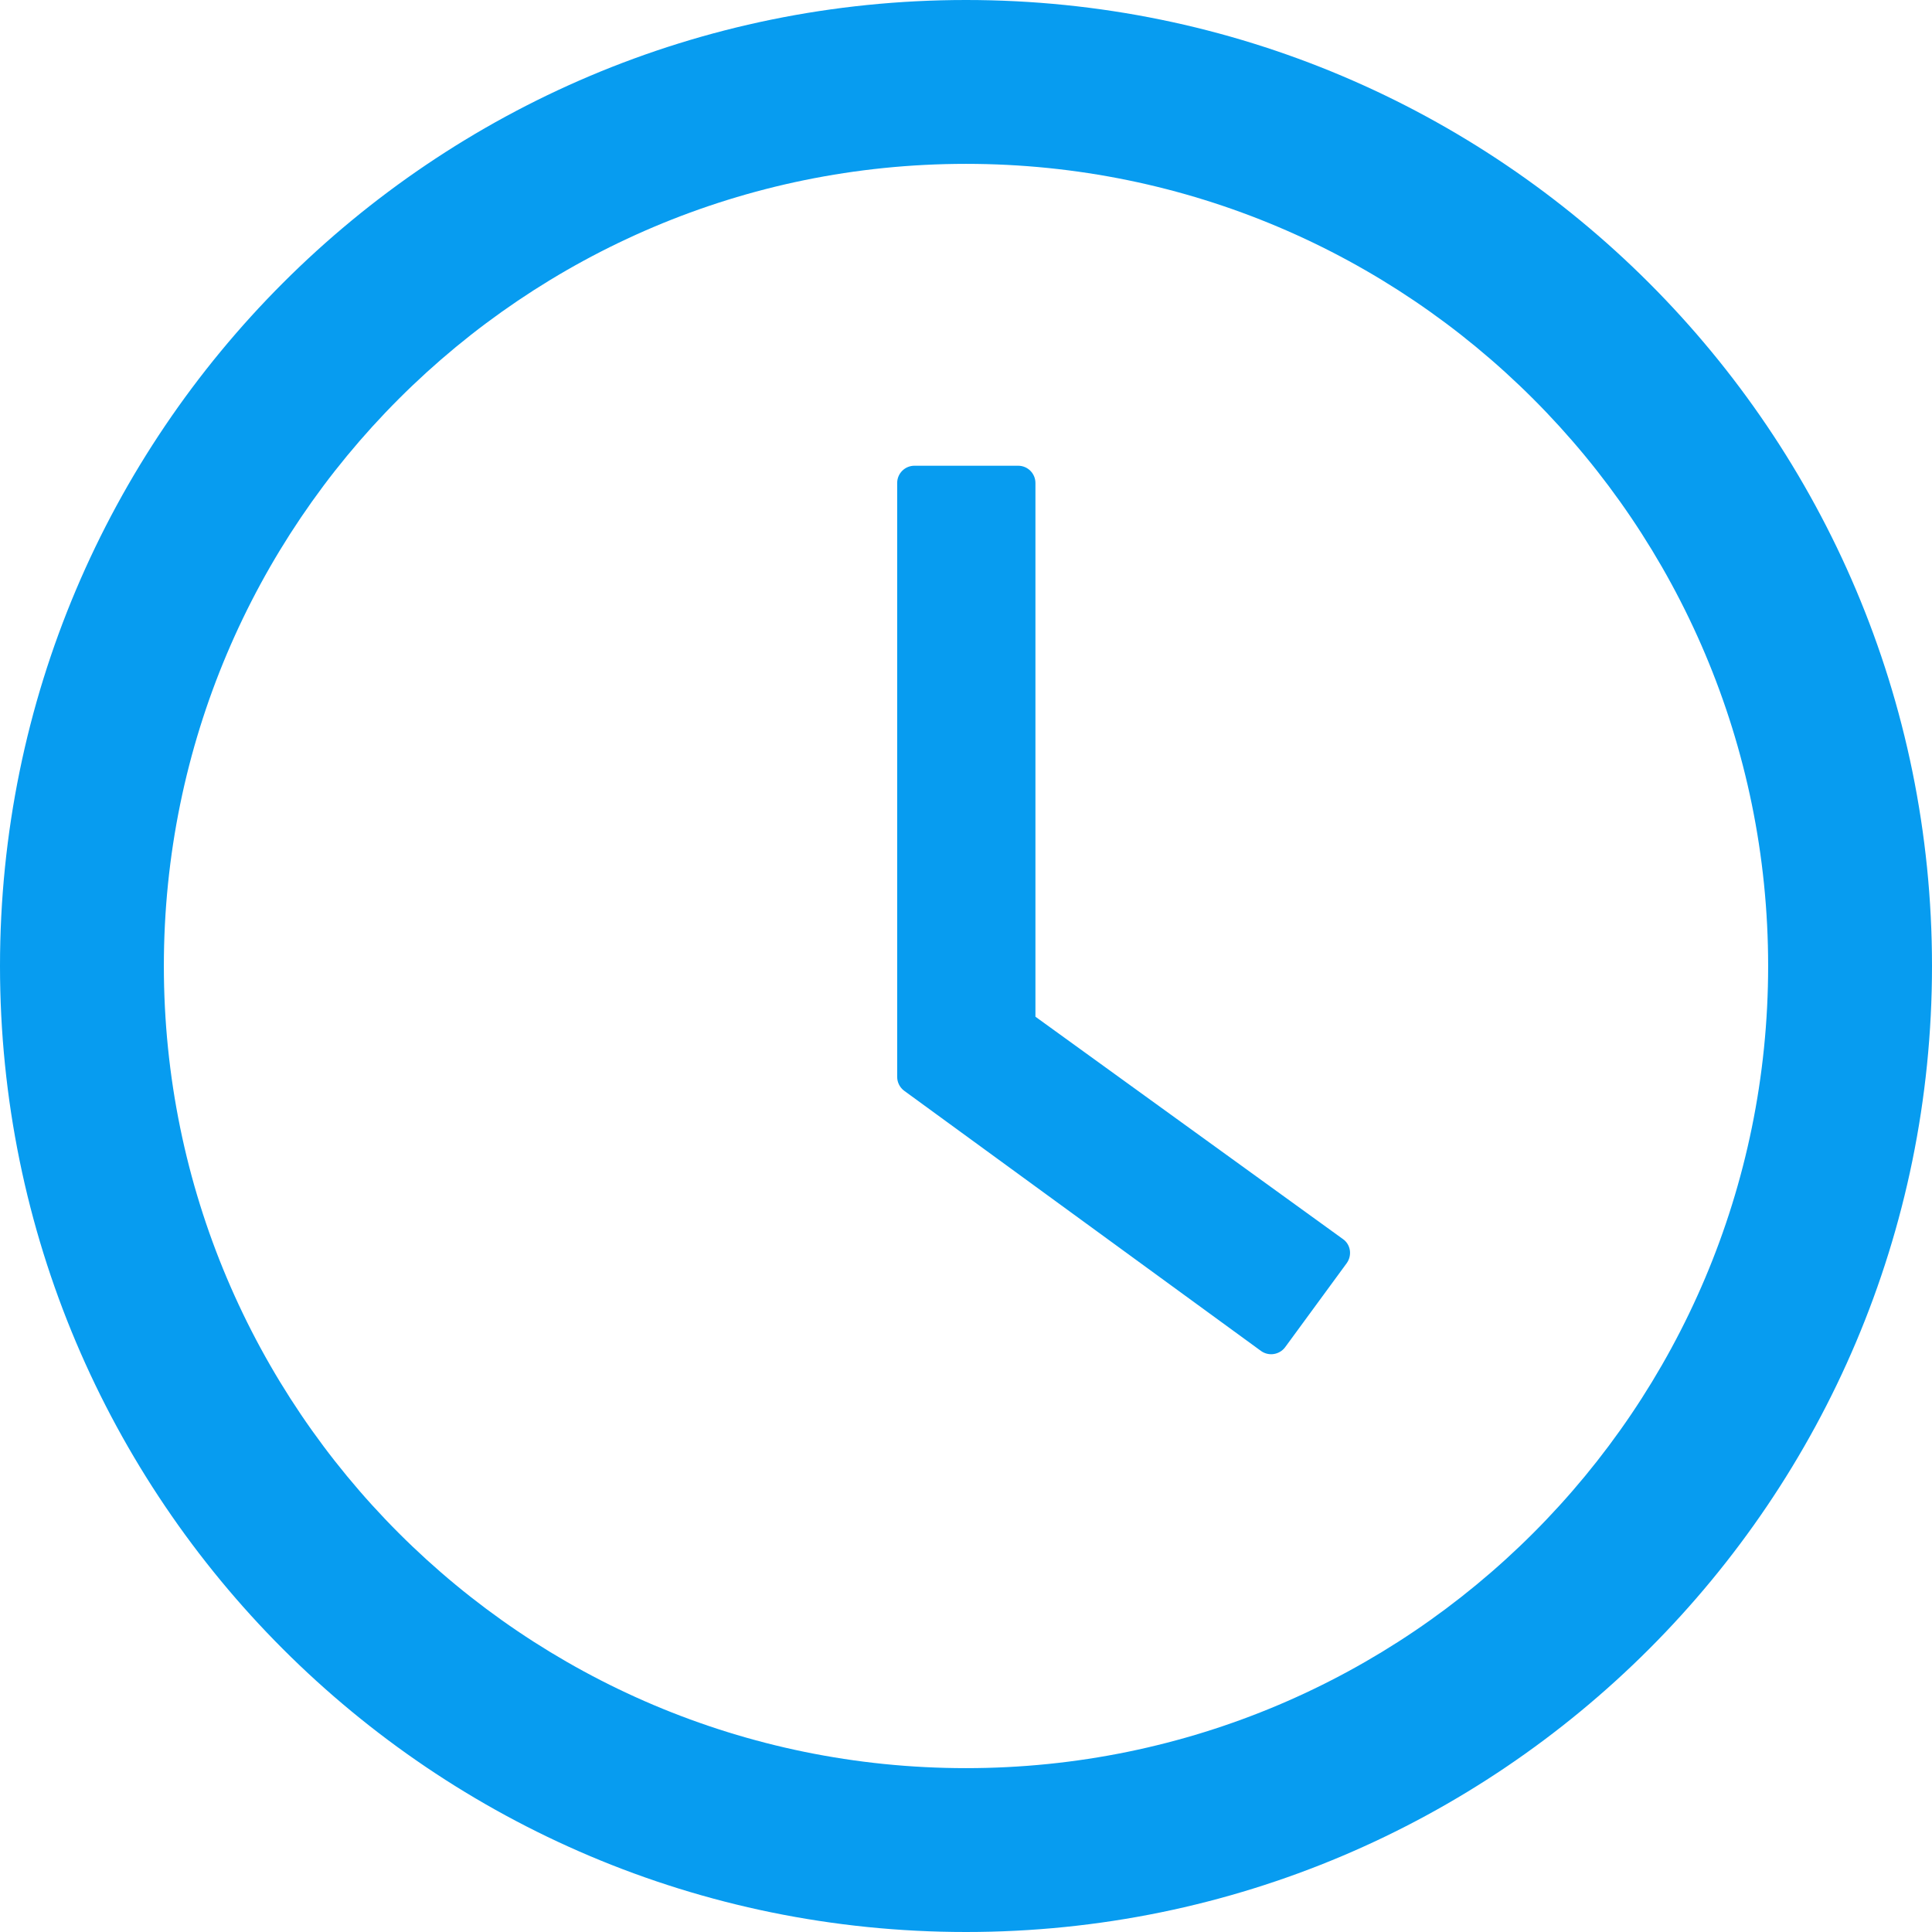
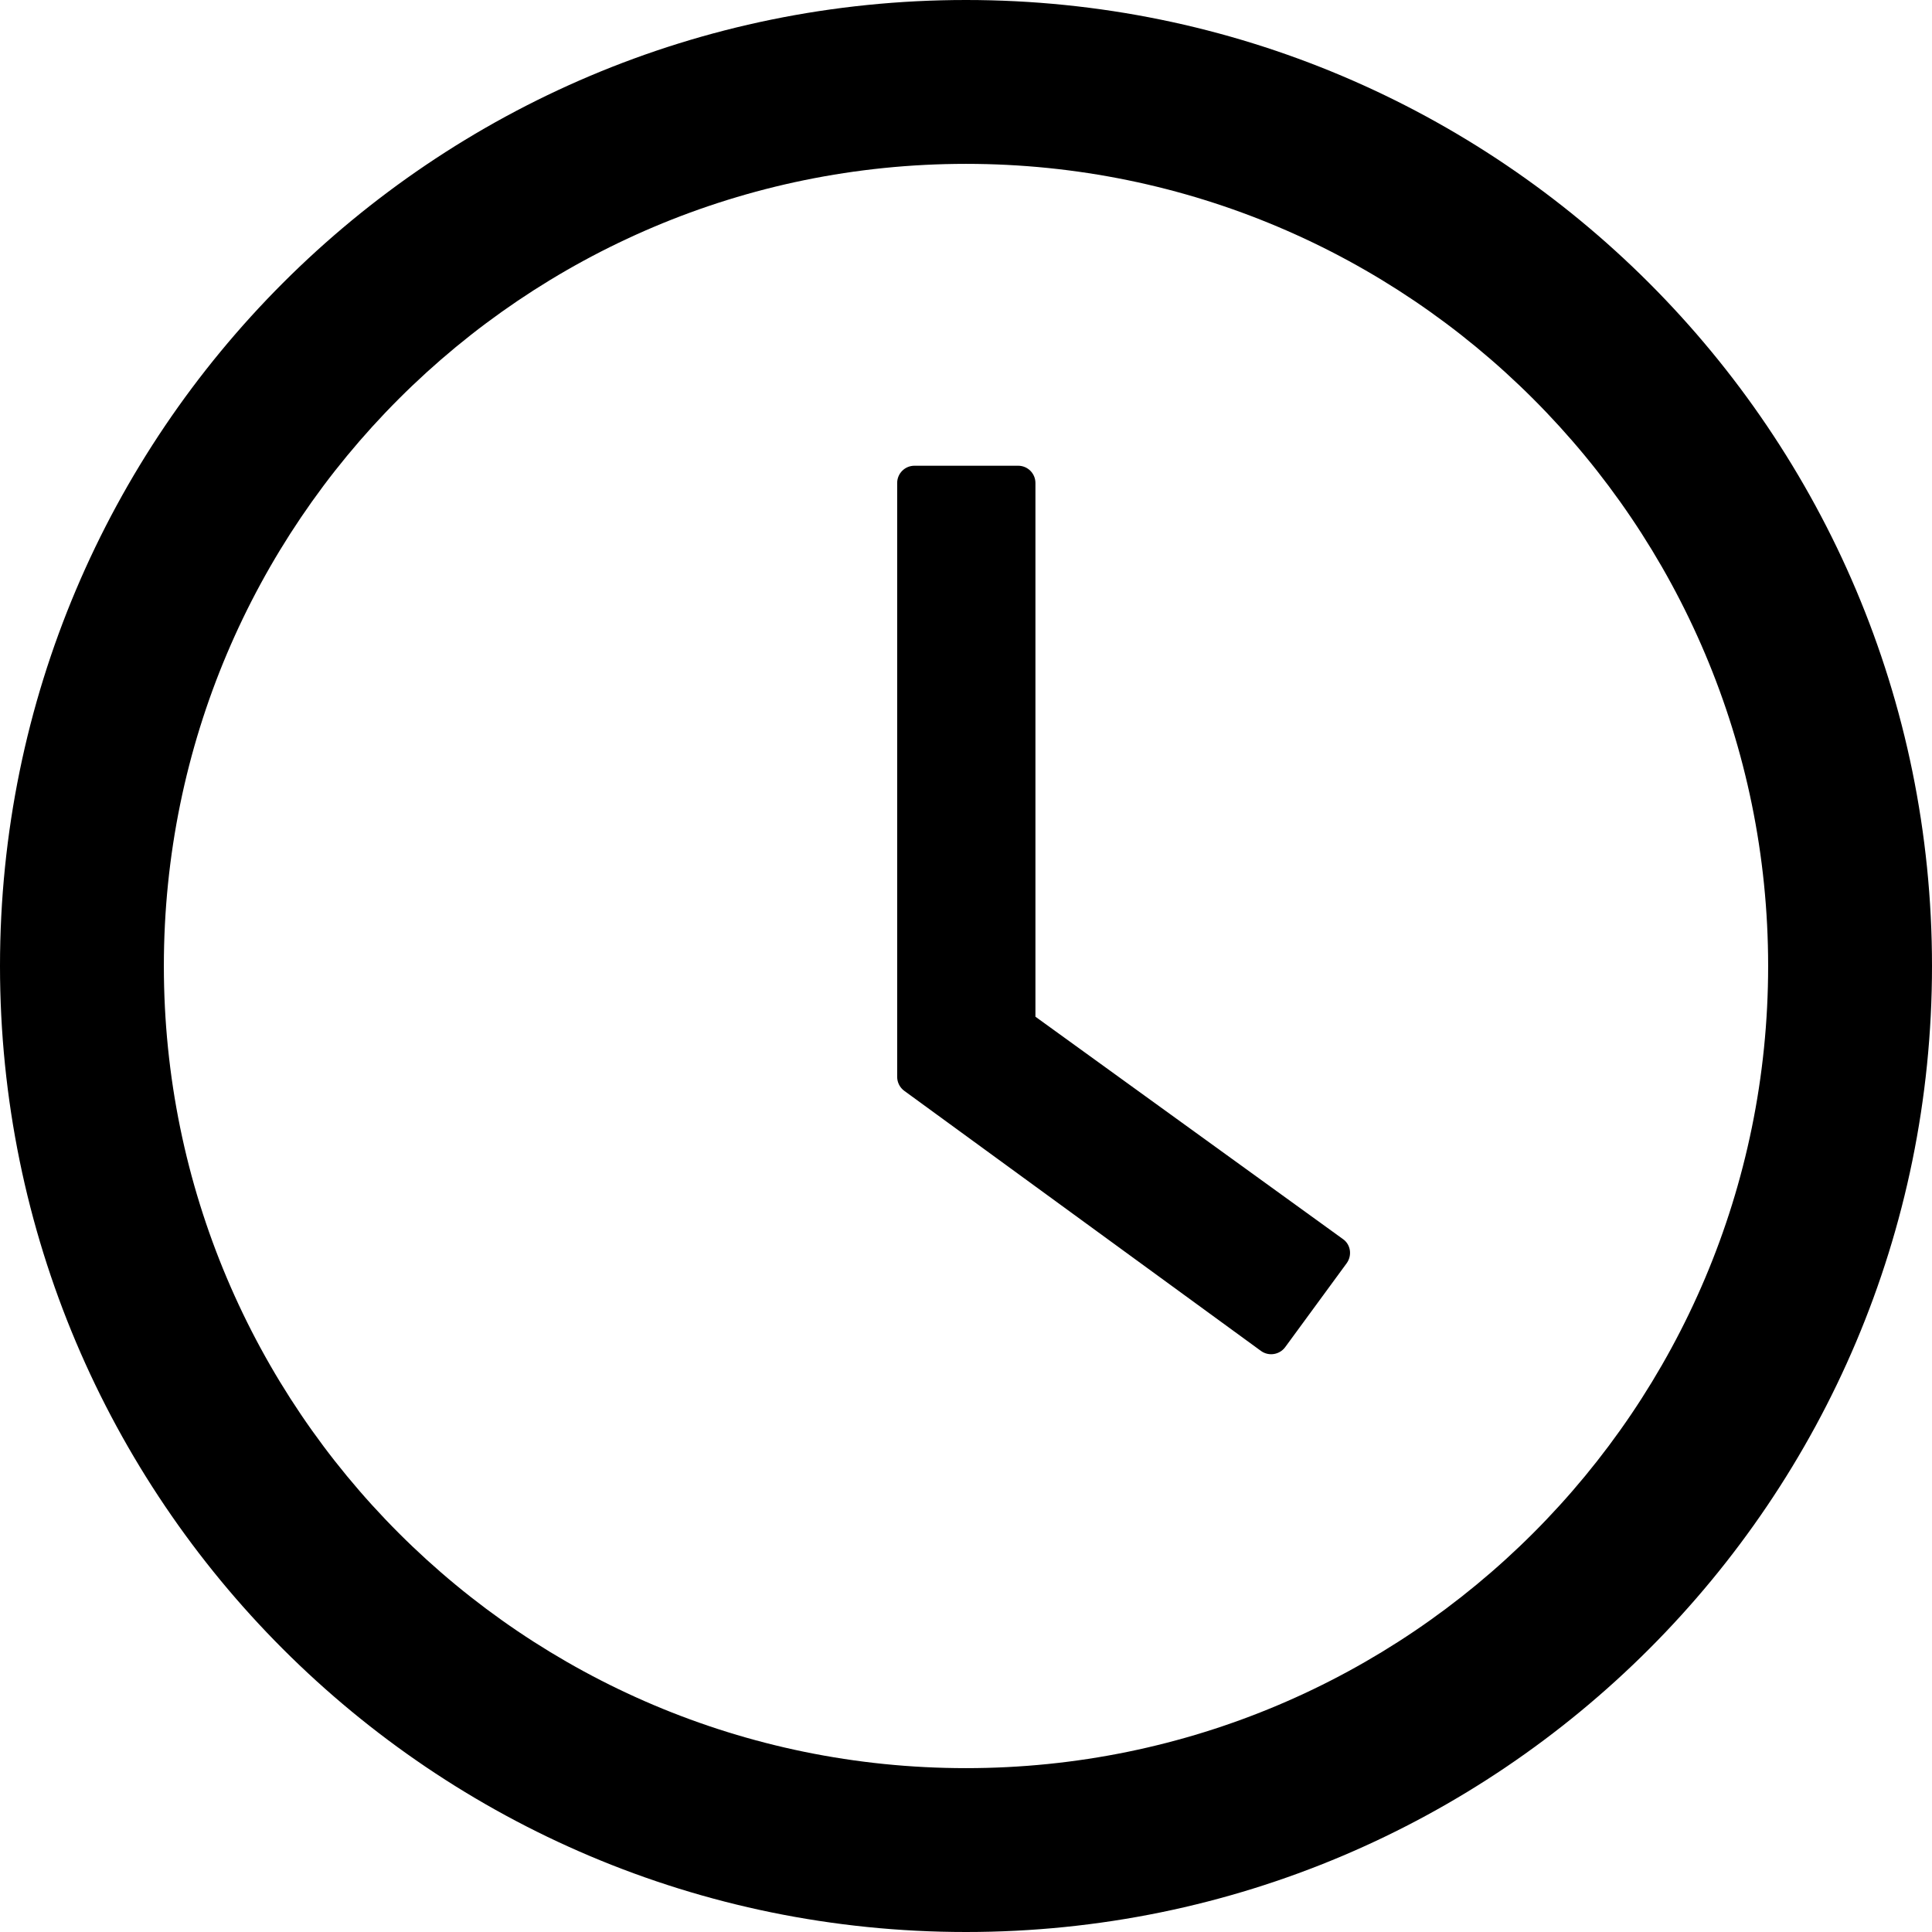
- <svg xmlns="http://www.w3.org/2000/svg" width="16" height="16" viewBox="0 0 16 16" fill="none">
-   <path d="M8 0C3.582 0 0 3.582 0 8C0 12.418 3.582 16 8 16C12.418 16 16 12.418 16 8C16 3.582 12.418 0 8 0ZM8 14.643C4.332 14.643 1.357 11.668 1.357 8C1.357 4.332 4.332 1.357 8 1.357C11.668 1.357 14.643 4.332 14.643 8C14.643 11.668 11.668 14.643 8 14.643Z" fill="#079CF0" />
-   <path d="M11.121 10.261L8.575 8.42V4C8.575 3.921 8.511 3.857 8.432 3.857H7.573C7.494 3.857 7.43 3.921 7.43 4V8.918C7.43 8.964 7.452 9.007 7.489 9.034L10.443 11.188C10.507 11.234 10.596 11.22 10.643 11.157L11.153 10.461C11.2 10.395 11.185 10.305 11.121 10.261Z" fill="#079CF0" />
+ <svg xmlns="http://www.w3.org/2000/svg" viewBox="0 0 16 16">
+   <path d="M8 0C3.582 0 0 3.582 0 8C0 12.418 3.582 16 8 16C12.418 16 16 12.418 16 8C16 3.582 12.418 0 8 0ZM8 14.643C4.332 14.643 1.357 11.668 1.357 8C1.357 4.332 4.332 1.357 8 1.357C11.668 1.357 14.643 4.332 14.643 8C14.643 11.668 11.668 14.643 8 14.643Z" />
+   <path d="M11.121 10.261L8.575 8.42V4C8.575 3.921 8.511 3.857 8.432 3.857H7.573C7.494 3.857 7.43 3.921 7.43 4V8.918C7.43 8.964 7.452 9.007 7.489 9.034L10.443 11.188C10.507 11.234 10.596 11.22 10.643 11.157L11.153 10.461C11.2 10.395 11.185 10.305 11.121 10.261Z" />
</svg>
